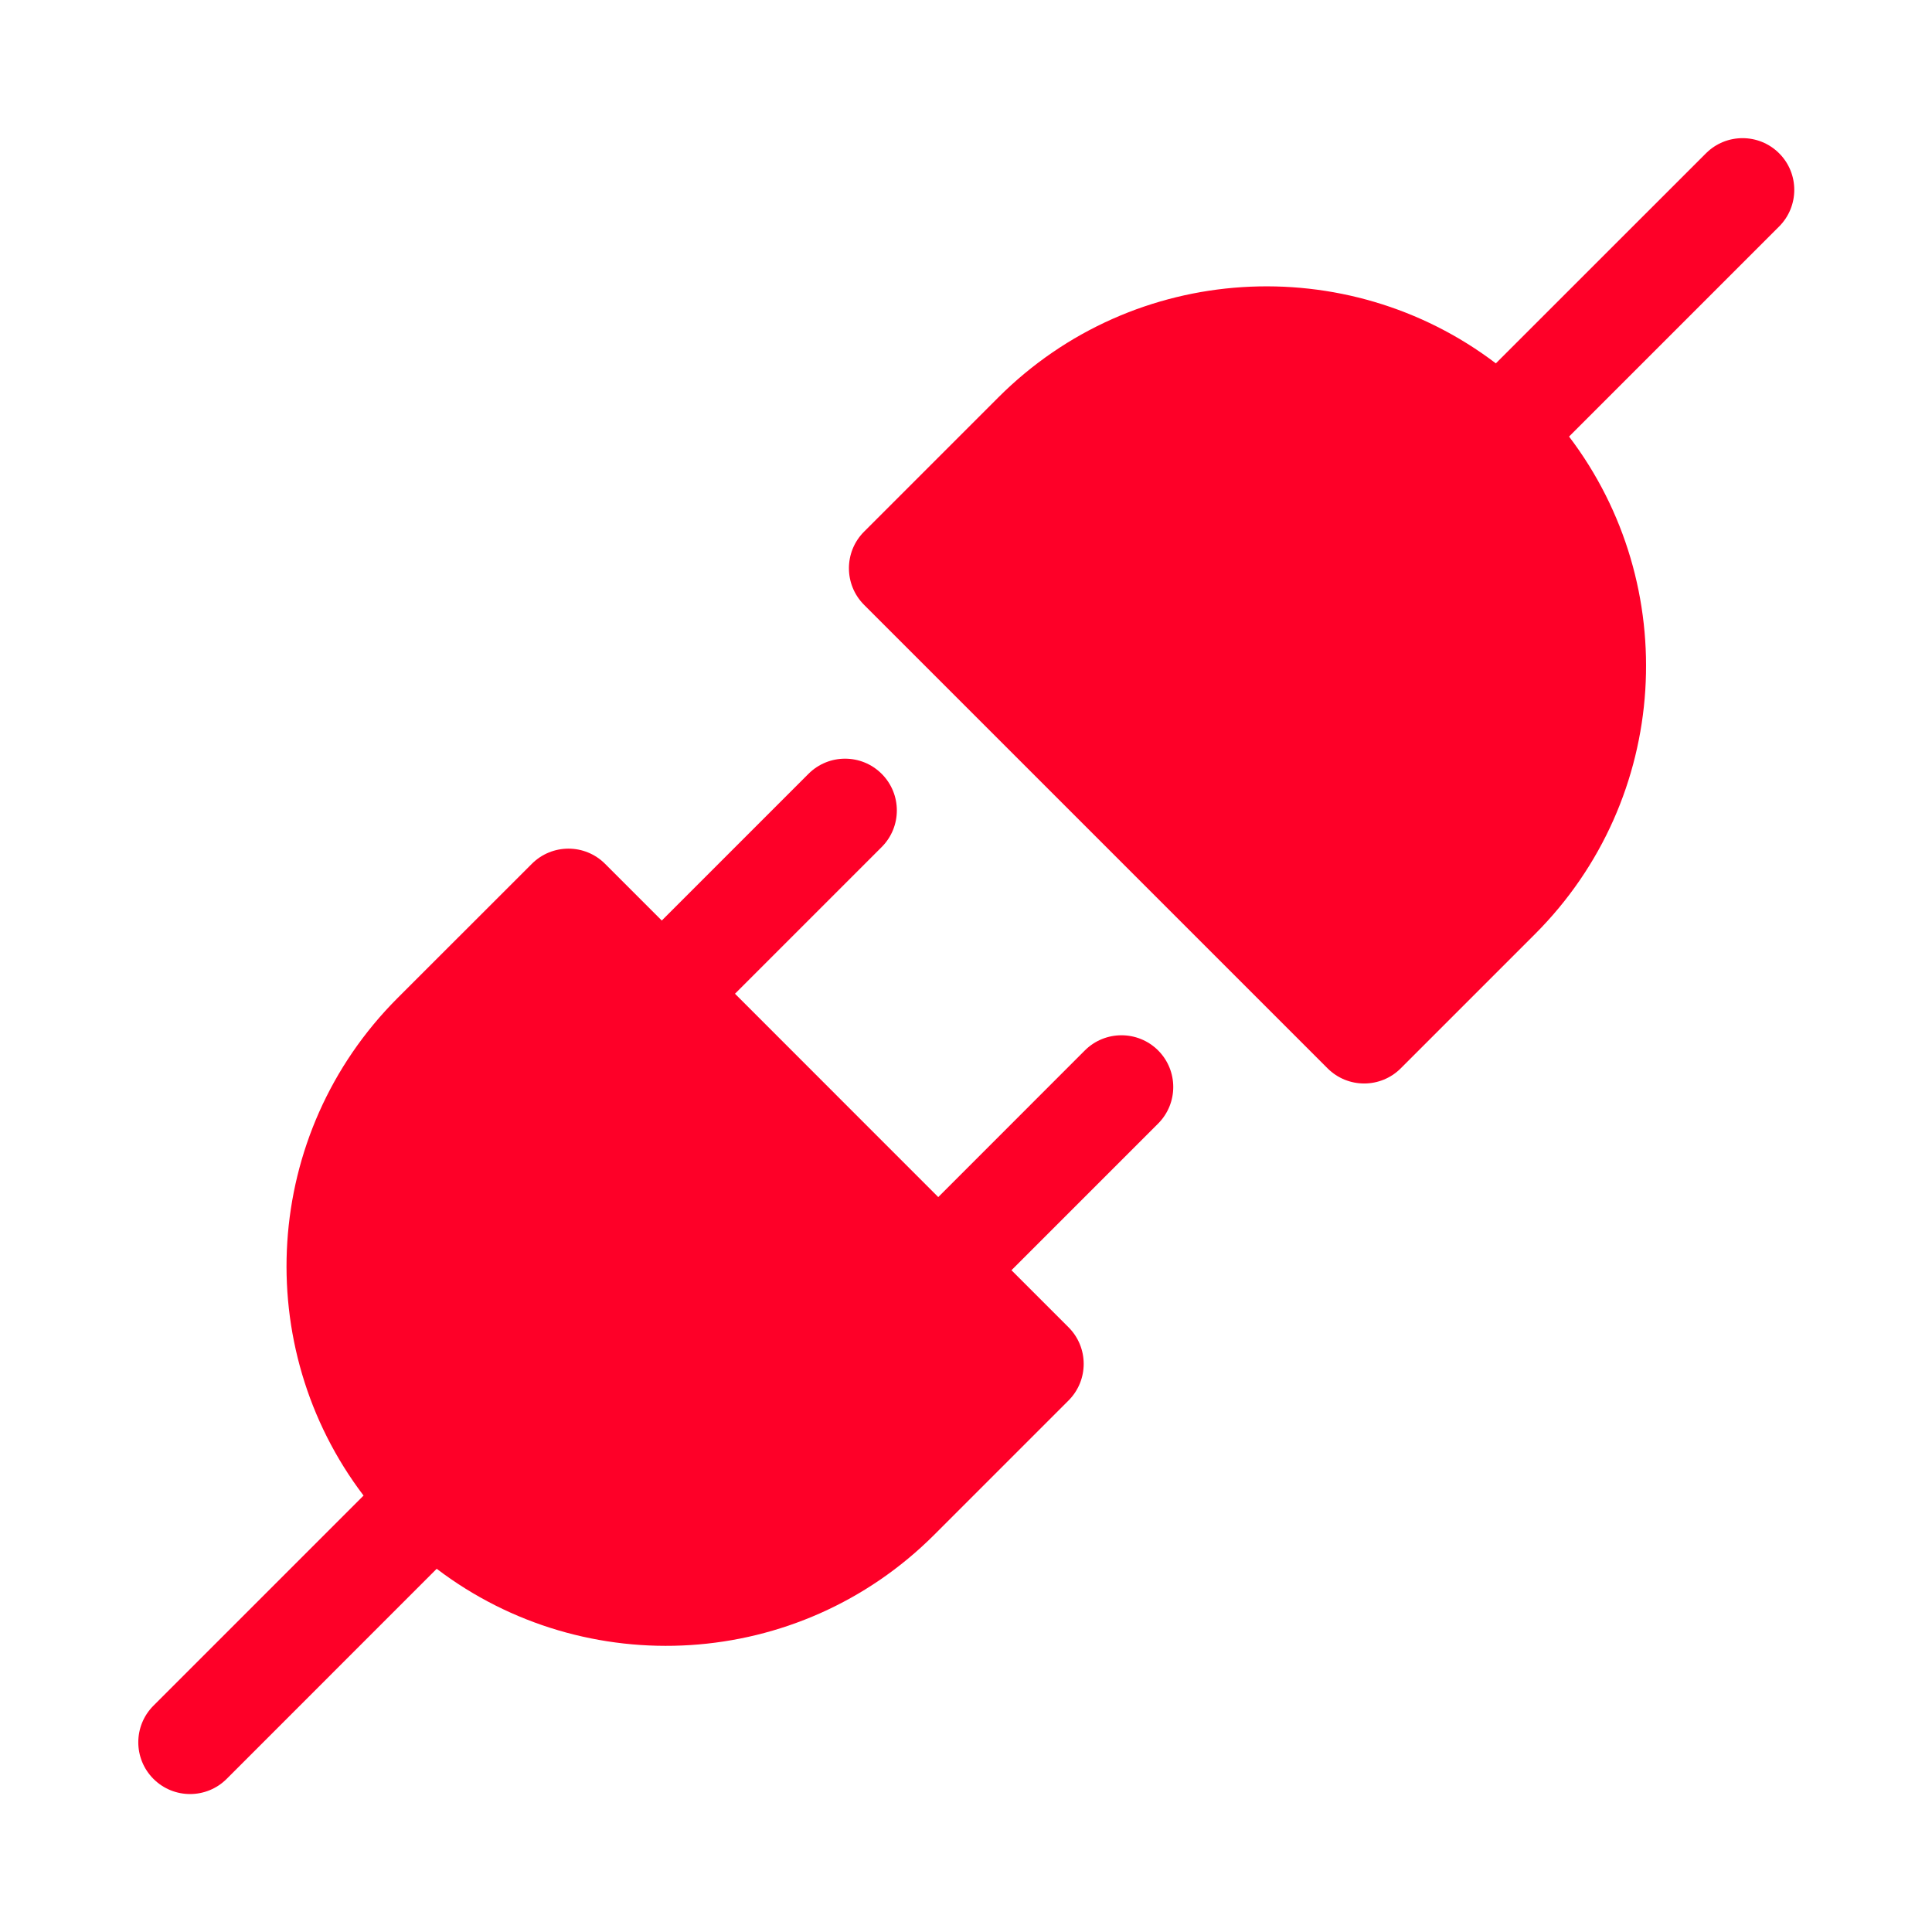
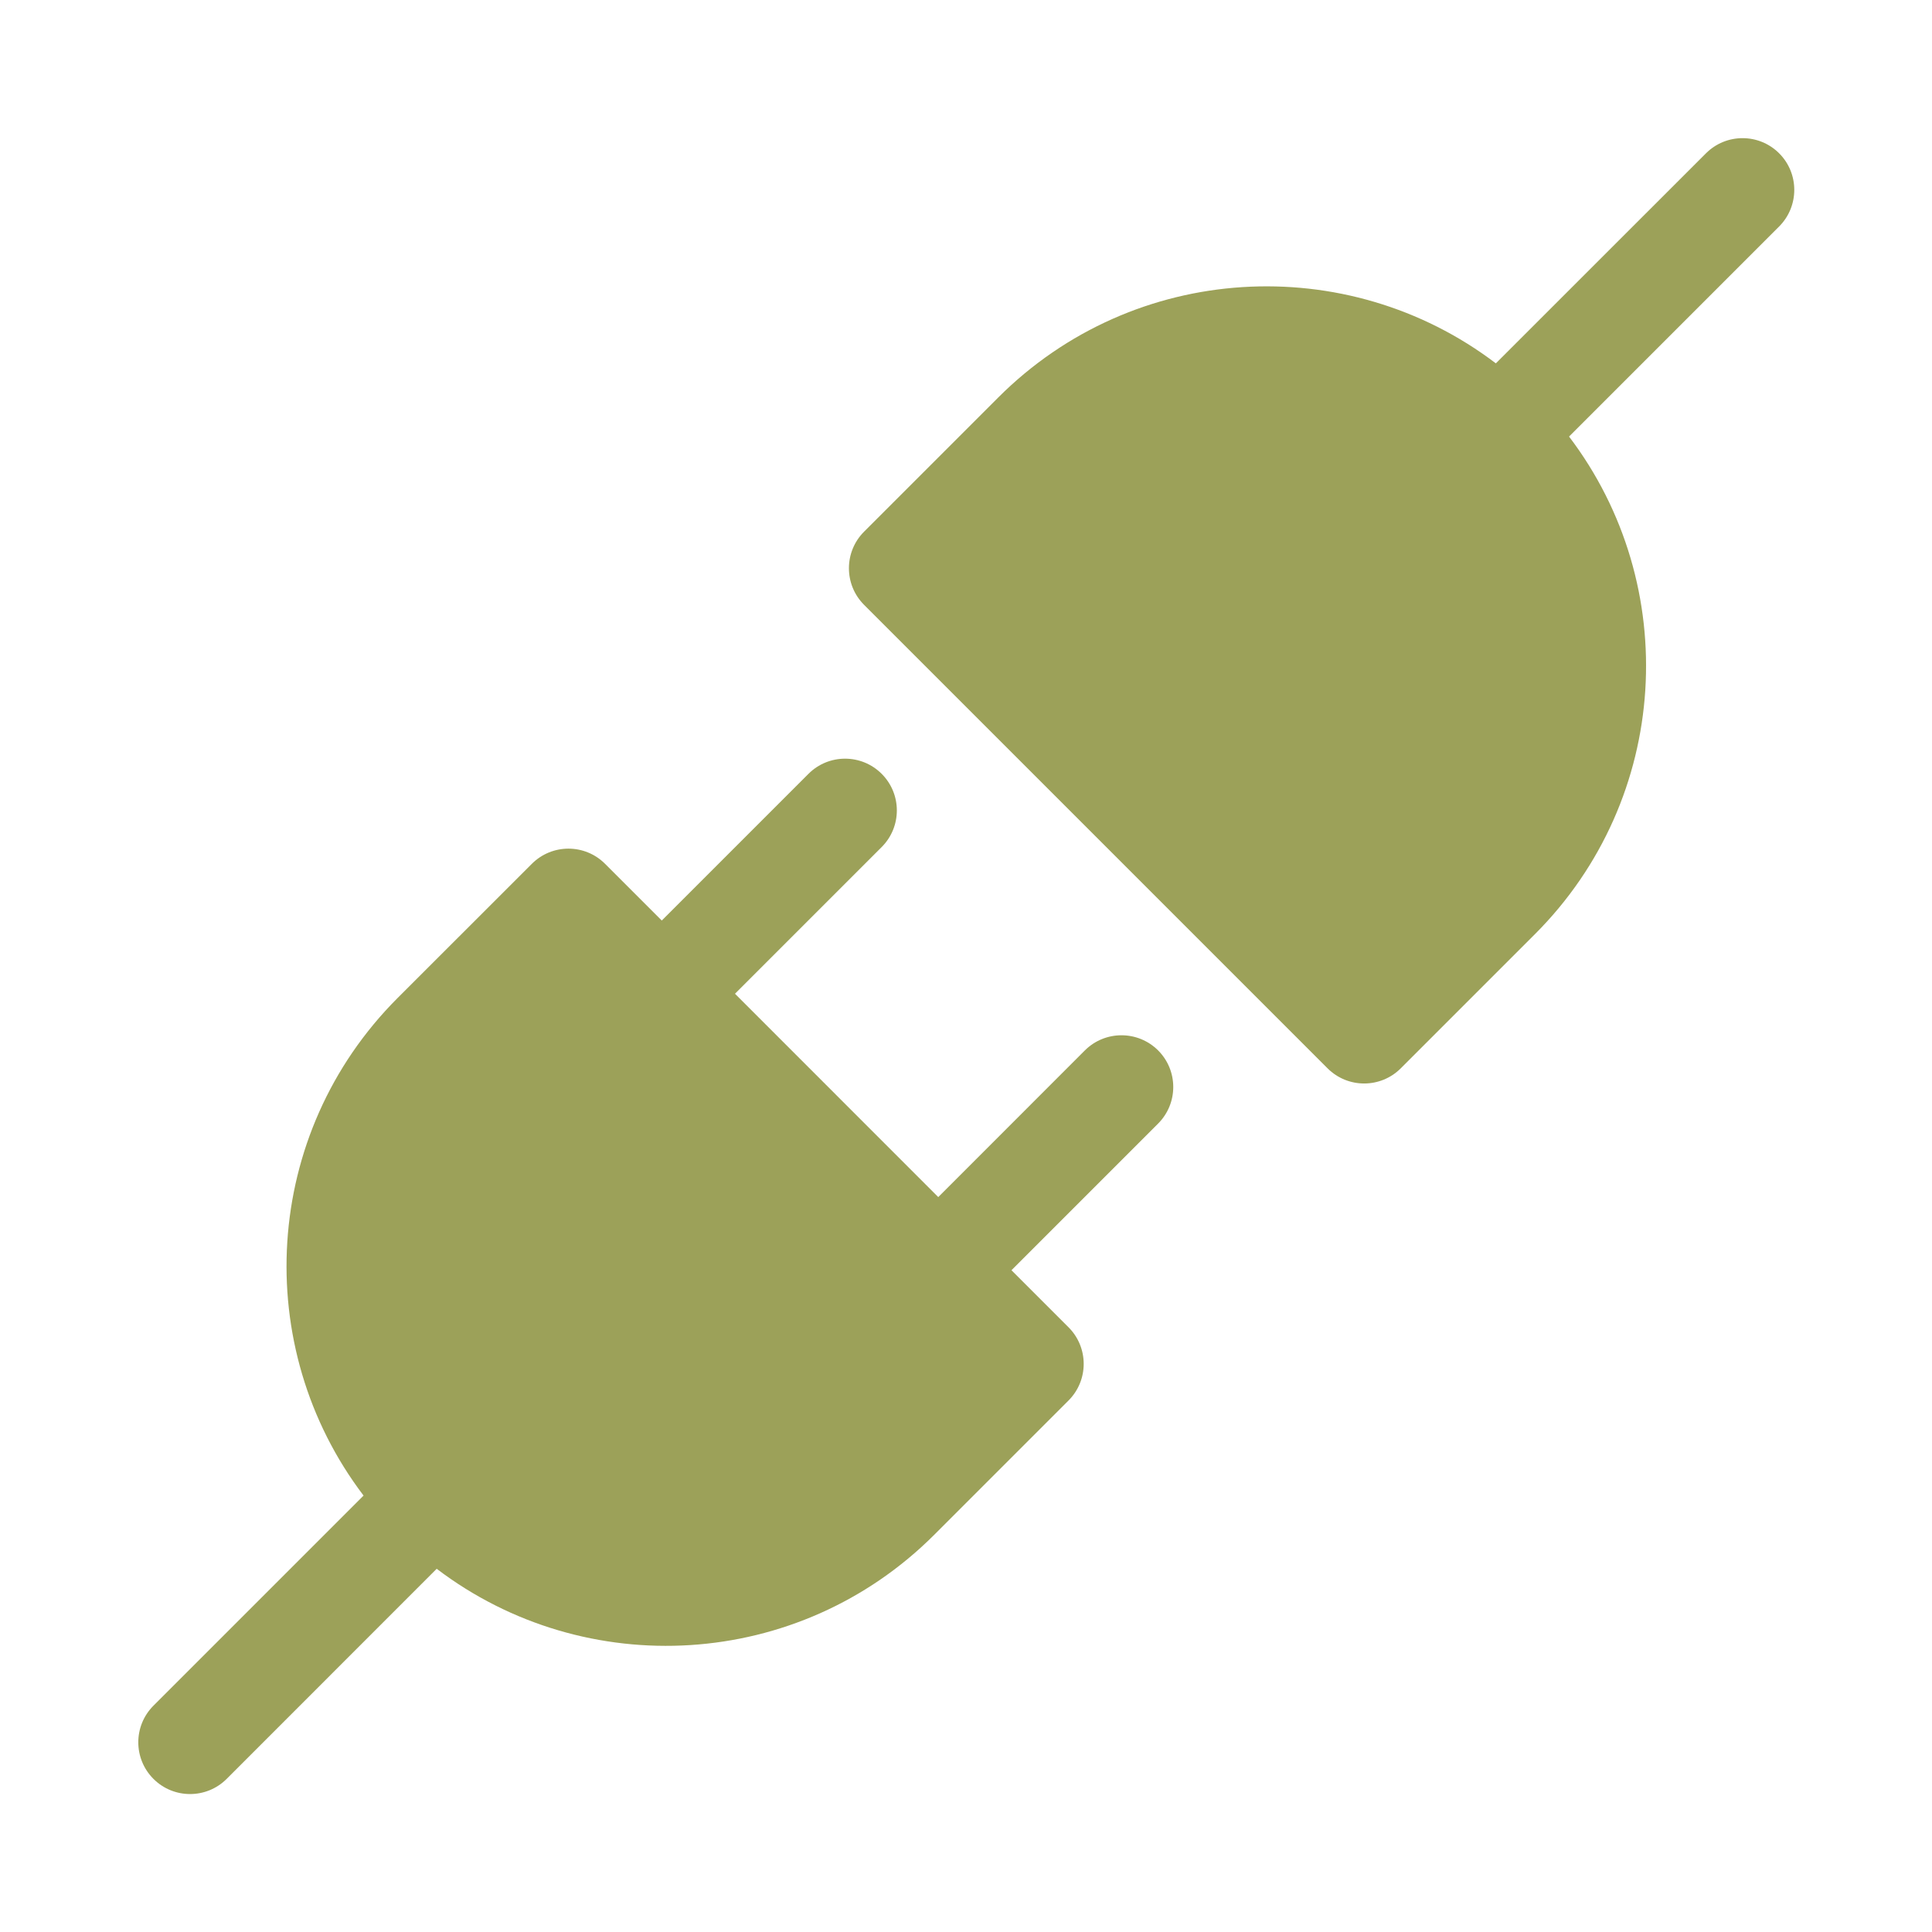
- <svg width="24px" height="24px" viewBox="0 0 28 28" fill="#FE0028">
-   <path d="M22.74 6.327C24.378 8.483 24.213 11.571 22.245 13.539L20.301 15.483C20.008 15.776 19.533 15.776 19.24 15.483L12.523 8.766C12.23 8.473 12.23 7.998 12.523 7.705L14.467 5.761C16.435 3.793 19.524 3.628 21.679 5.266L24.724 2.222C25.017 1.929 25.492 1.929 25.785 2.222C26.077 2.514 26.077 2.989 25.785 3.282L22.74 6.327Z" fill="#FE0028" />
-   <path d="M12.778 12.276C13.071 11.983 13.071 11.508 12.778 11.215C12.485 10.922 12.01 10.922 11.717 11.215L9.591 13.341L8.769 12.519C8.476 12.226 8.001 12.226 7.708 12.519L5.763 14.463C3.795 16.431 3.631 19.52 5.269 21.675L2.224 24.72C1.931 25.013 1.931 25.488 2.224 25.781C2.517 26.074 2.992 26.074 3.285 25.781L6.329 22.736C8.485 24.375 11.573 24.21 13.541 22.242L15.486 20.297C15.779 20.004 15.779 19.529 15.486 19.236L14.659 18.409L16.784 16.284C17.077 15.991 17.077 15.516 16.784 15.223C16.491 14.931 16.016 14.931 15.723 15.223L13.598 17.349L10.652 14.402L12.778 12.276Z" fill="#FE0028" />
+ <svg width="24px" height="24px" viewBox="0 0 28 28" fill="#9CA159">
+   <path d="M22.74 6.327C24.378 8.483 24.213 11.571 22.245 13.539L20.301 15.483C20.008 15.776 19.533 15.776 19.24 15.483L12.523 8.766C12.23 8.473 12.23 7.998 12.523 7.705L14.467 5.761C16.435 3.793 19.524 3.628 21.679 5.266L24.724 2.222C25.017 1.929 25.492 1.929 25.785 2.222C26.077 2.514 26.077 2.989 25.785 3.282L22.74 6.327Z" fill="#9CA159" />
+   <path d="M12.778 12.276C13.071 11.983 13.071 11.508 12.778 11.215C12.485 10.922 12.01 10.922 11.717 11.215L9.591 13.341L8.769 12.519C8.476 12.226 8.001 12.226 7.708 12.519L5.763 14.463C3.795 16.431 3.631 19.52 5.269 21.675L2.224 24.72C1.931 25.013 1.931 25.488 2.224 25.781C2.517 26.074 2.992 26.074 3.285 25.781L6.329 22.736C8.485 24.375 11.573 24.21 13.541 22.242L15.486 20.297C15.779 20.004 15.779 19.529 15.486 19.236L14.659 18.409L16.784 16.284C17.077 15.991 17.077 15.516 16.784 15.223C16.491 14.931 16.016 14.931 15.723 15.223L13.598 17.349L10.652 14.402L12.778 12.276Z" fill="#9CA159" />
</svg>
